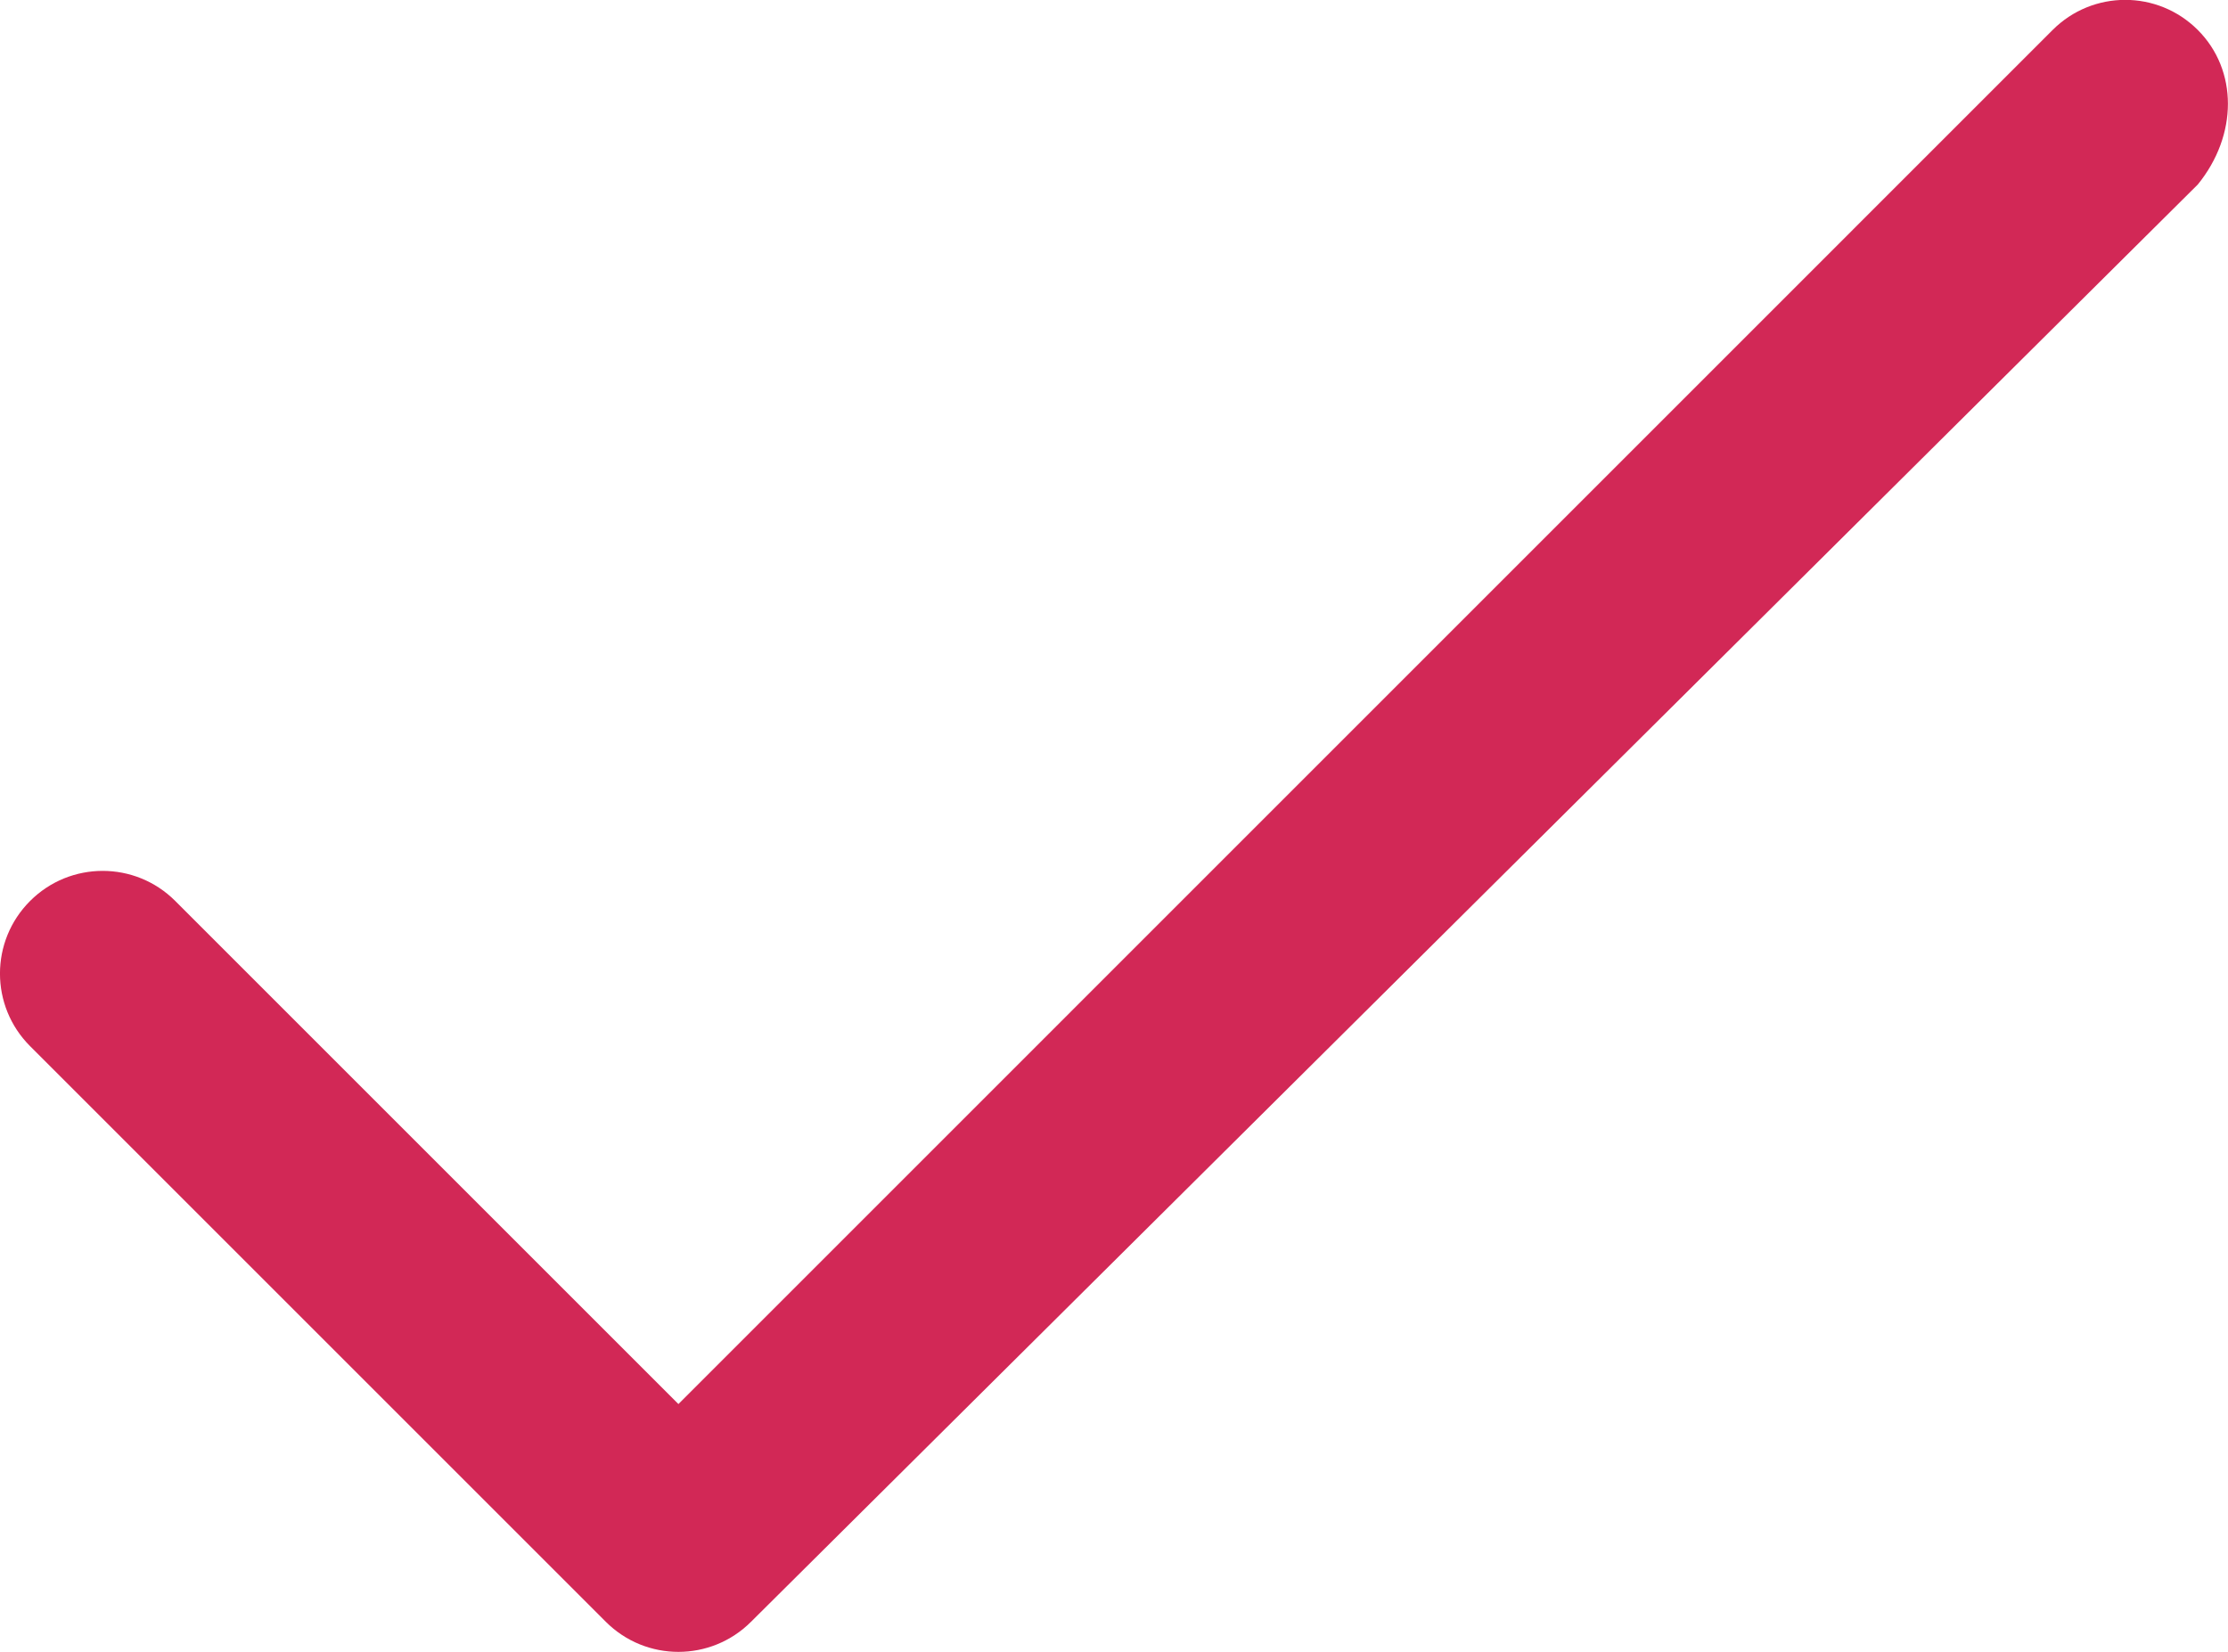
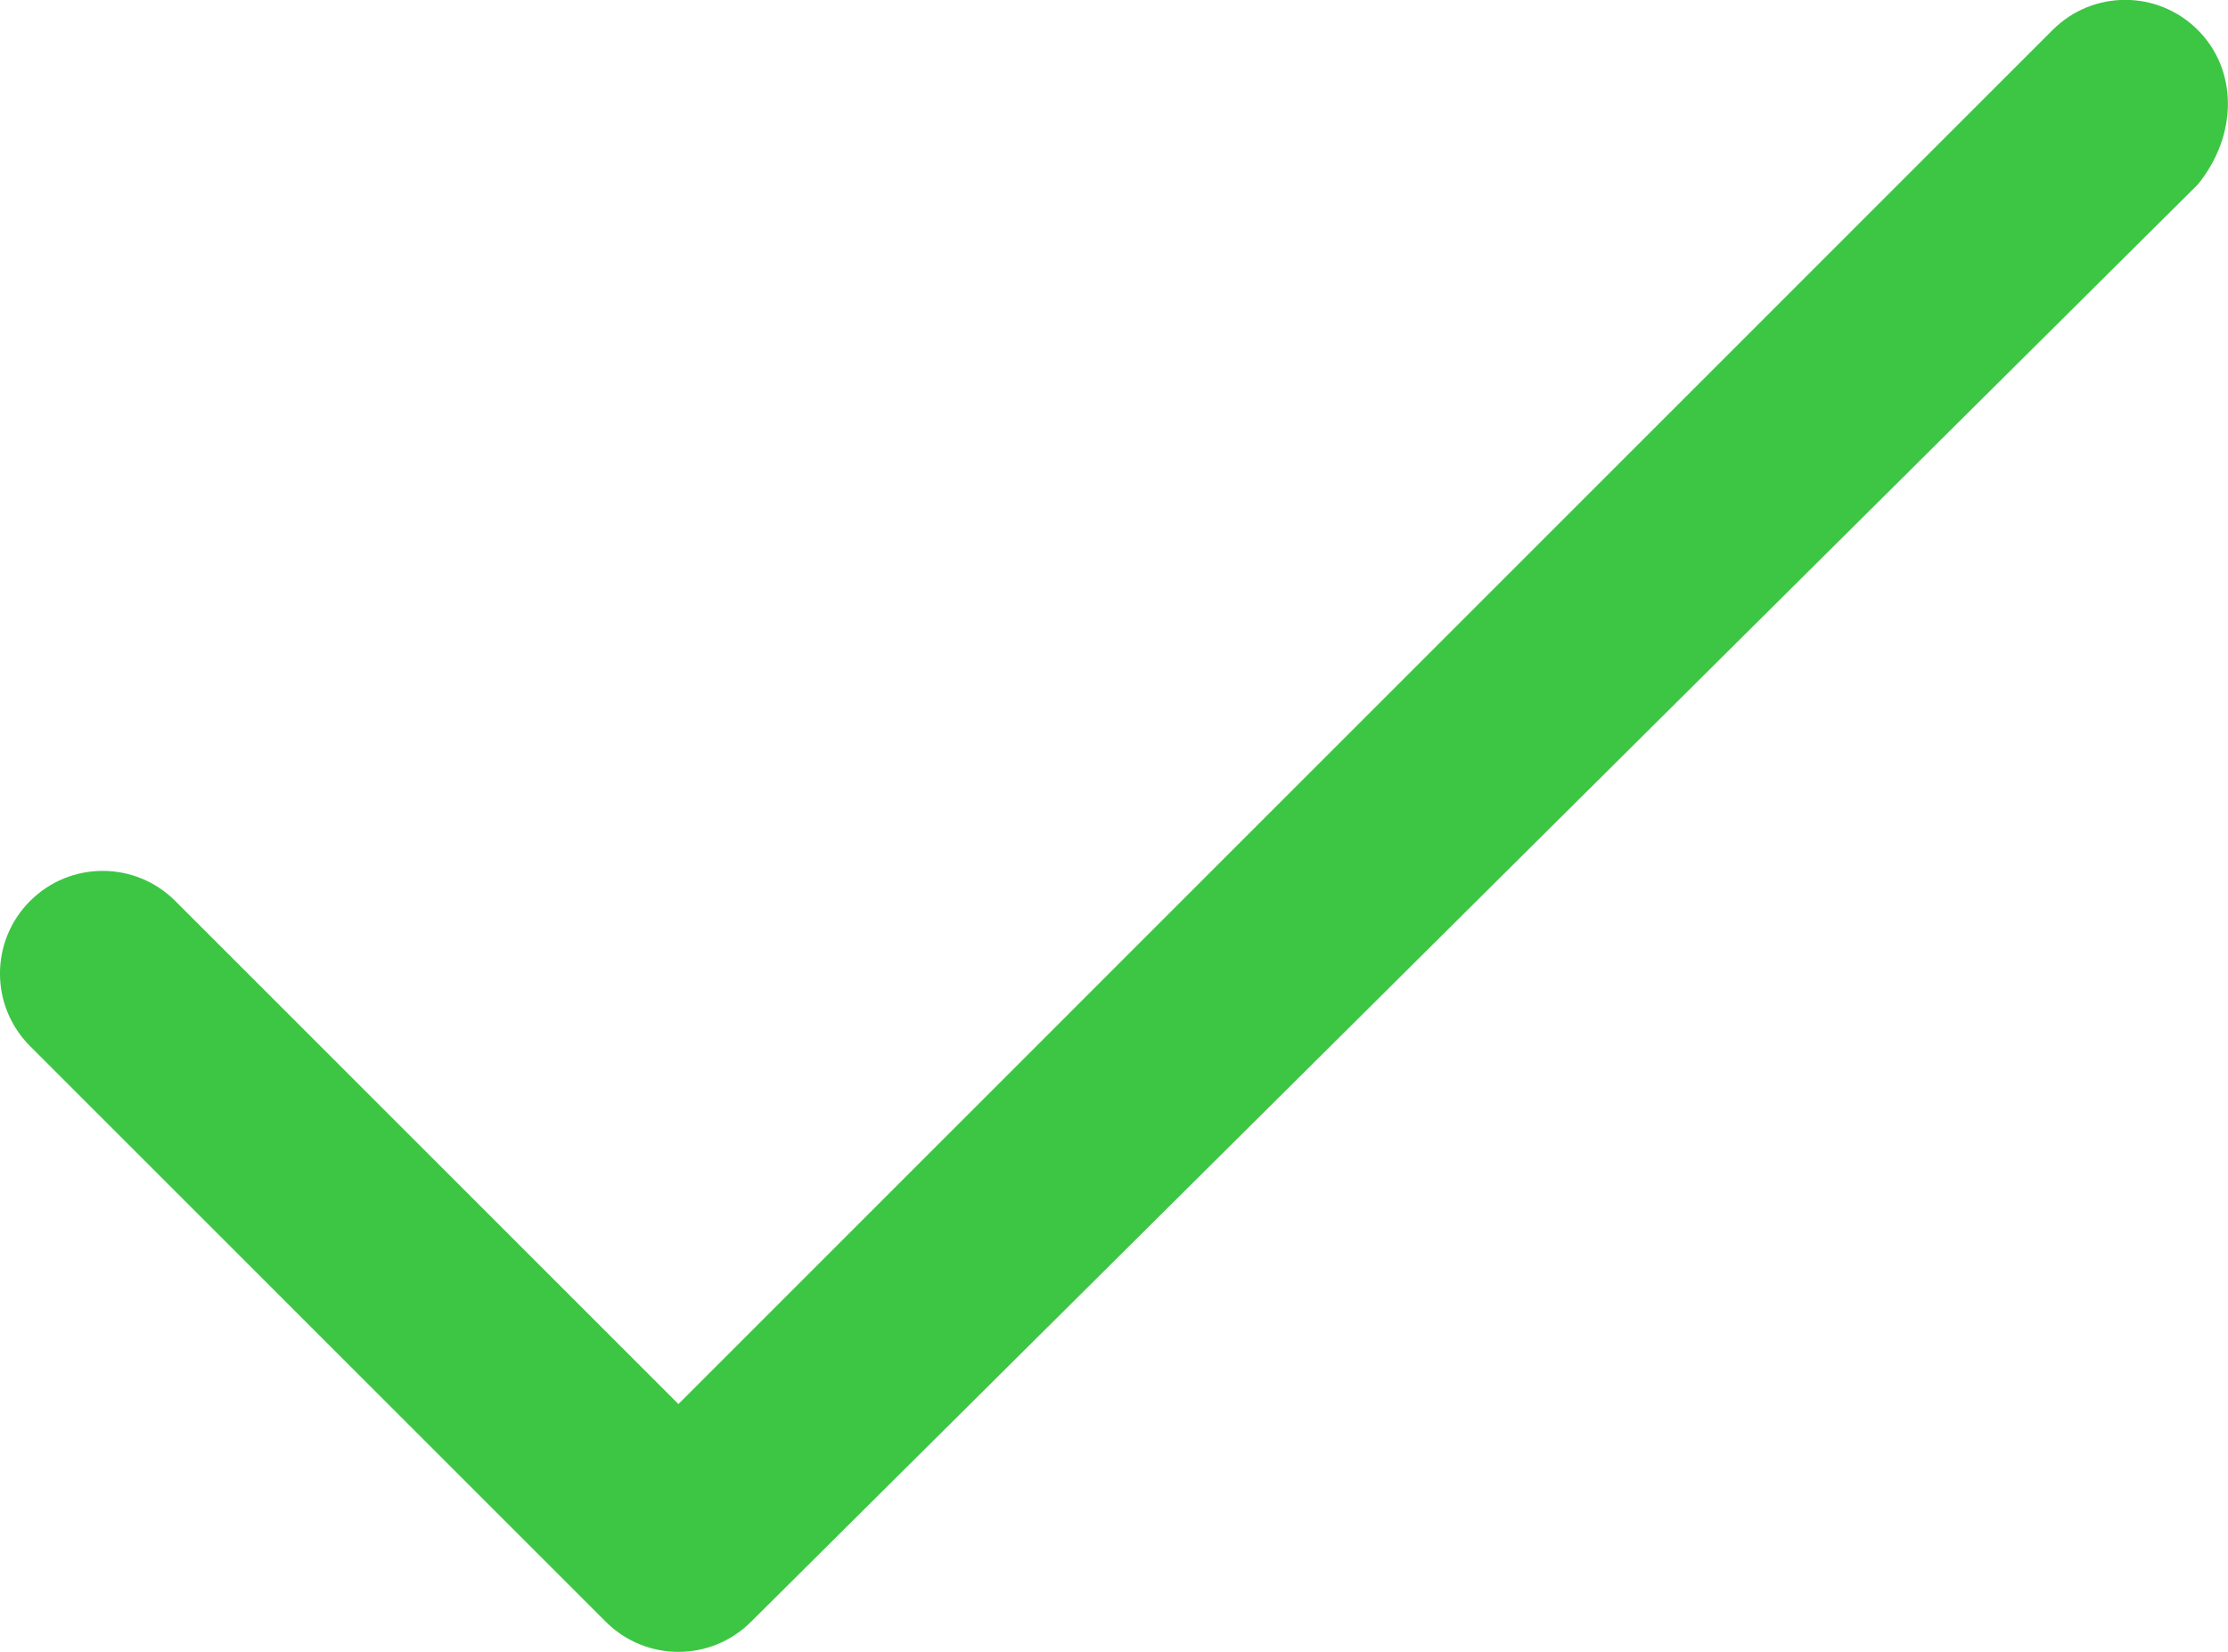
<svg xmlns="http://www.w3.org/2000/svg" fill="#d22856" version="1.0" id="Layer_1" x="0px" y="0px" width="21.698px" height="16.09px" viewBox="-82.357 4.875 21.698 16.09" enable-background="new -82.357 4.875 21.698 16.09" xml:space="preserve">
-   <path d="M-60.953,5.167c-0.391-0.391-1.023-0.391-1.414,0L-75.75,18.551l-4.9-4.9c-0.391-0.391-1.023-0.391-1.414,0 s-0.391,1.023,0,1.414l5.607,5.607c0.195,0.195,0.451,0.293,0.707,0.293s0.512-0.098,0.707-0.293l14.09-14.0 C-60.562,6.191-60.562,5.558-60.953,5.167z" />
+   <path fill="#3dc644" d="M-60.953,5.167c-0.391-0.391-1.023-0.391-1.414,0L-75.75,18.551l-4.9-4.9c-0.391-0.391-1.023-0.391-1.414,0 s-0.391,1.023,0,1.414l5.607,5.607c0.195,0.195,0.451,0.293,0.707,0.293s0.512-0.098,0.707-0.293l14.09-14.0 C-60.562,6.191-60.562,5.558-60.953,5.167z" />
</svg>
